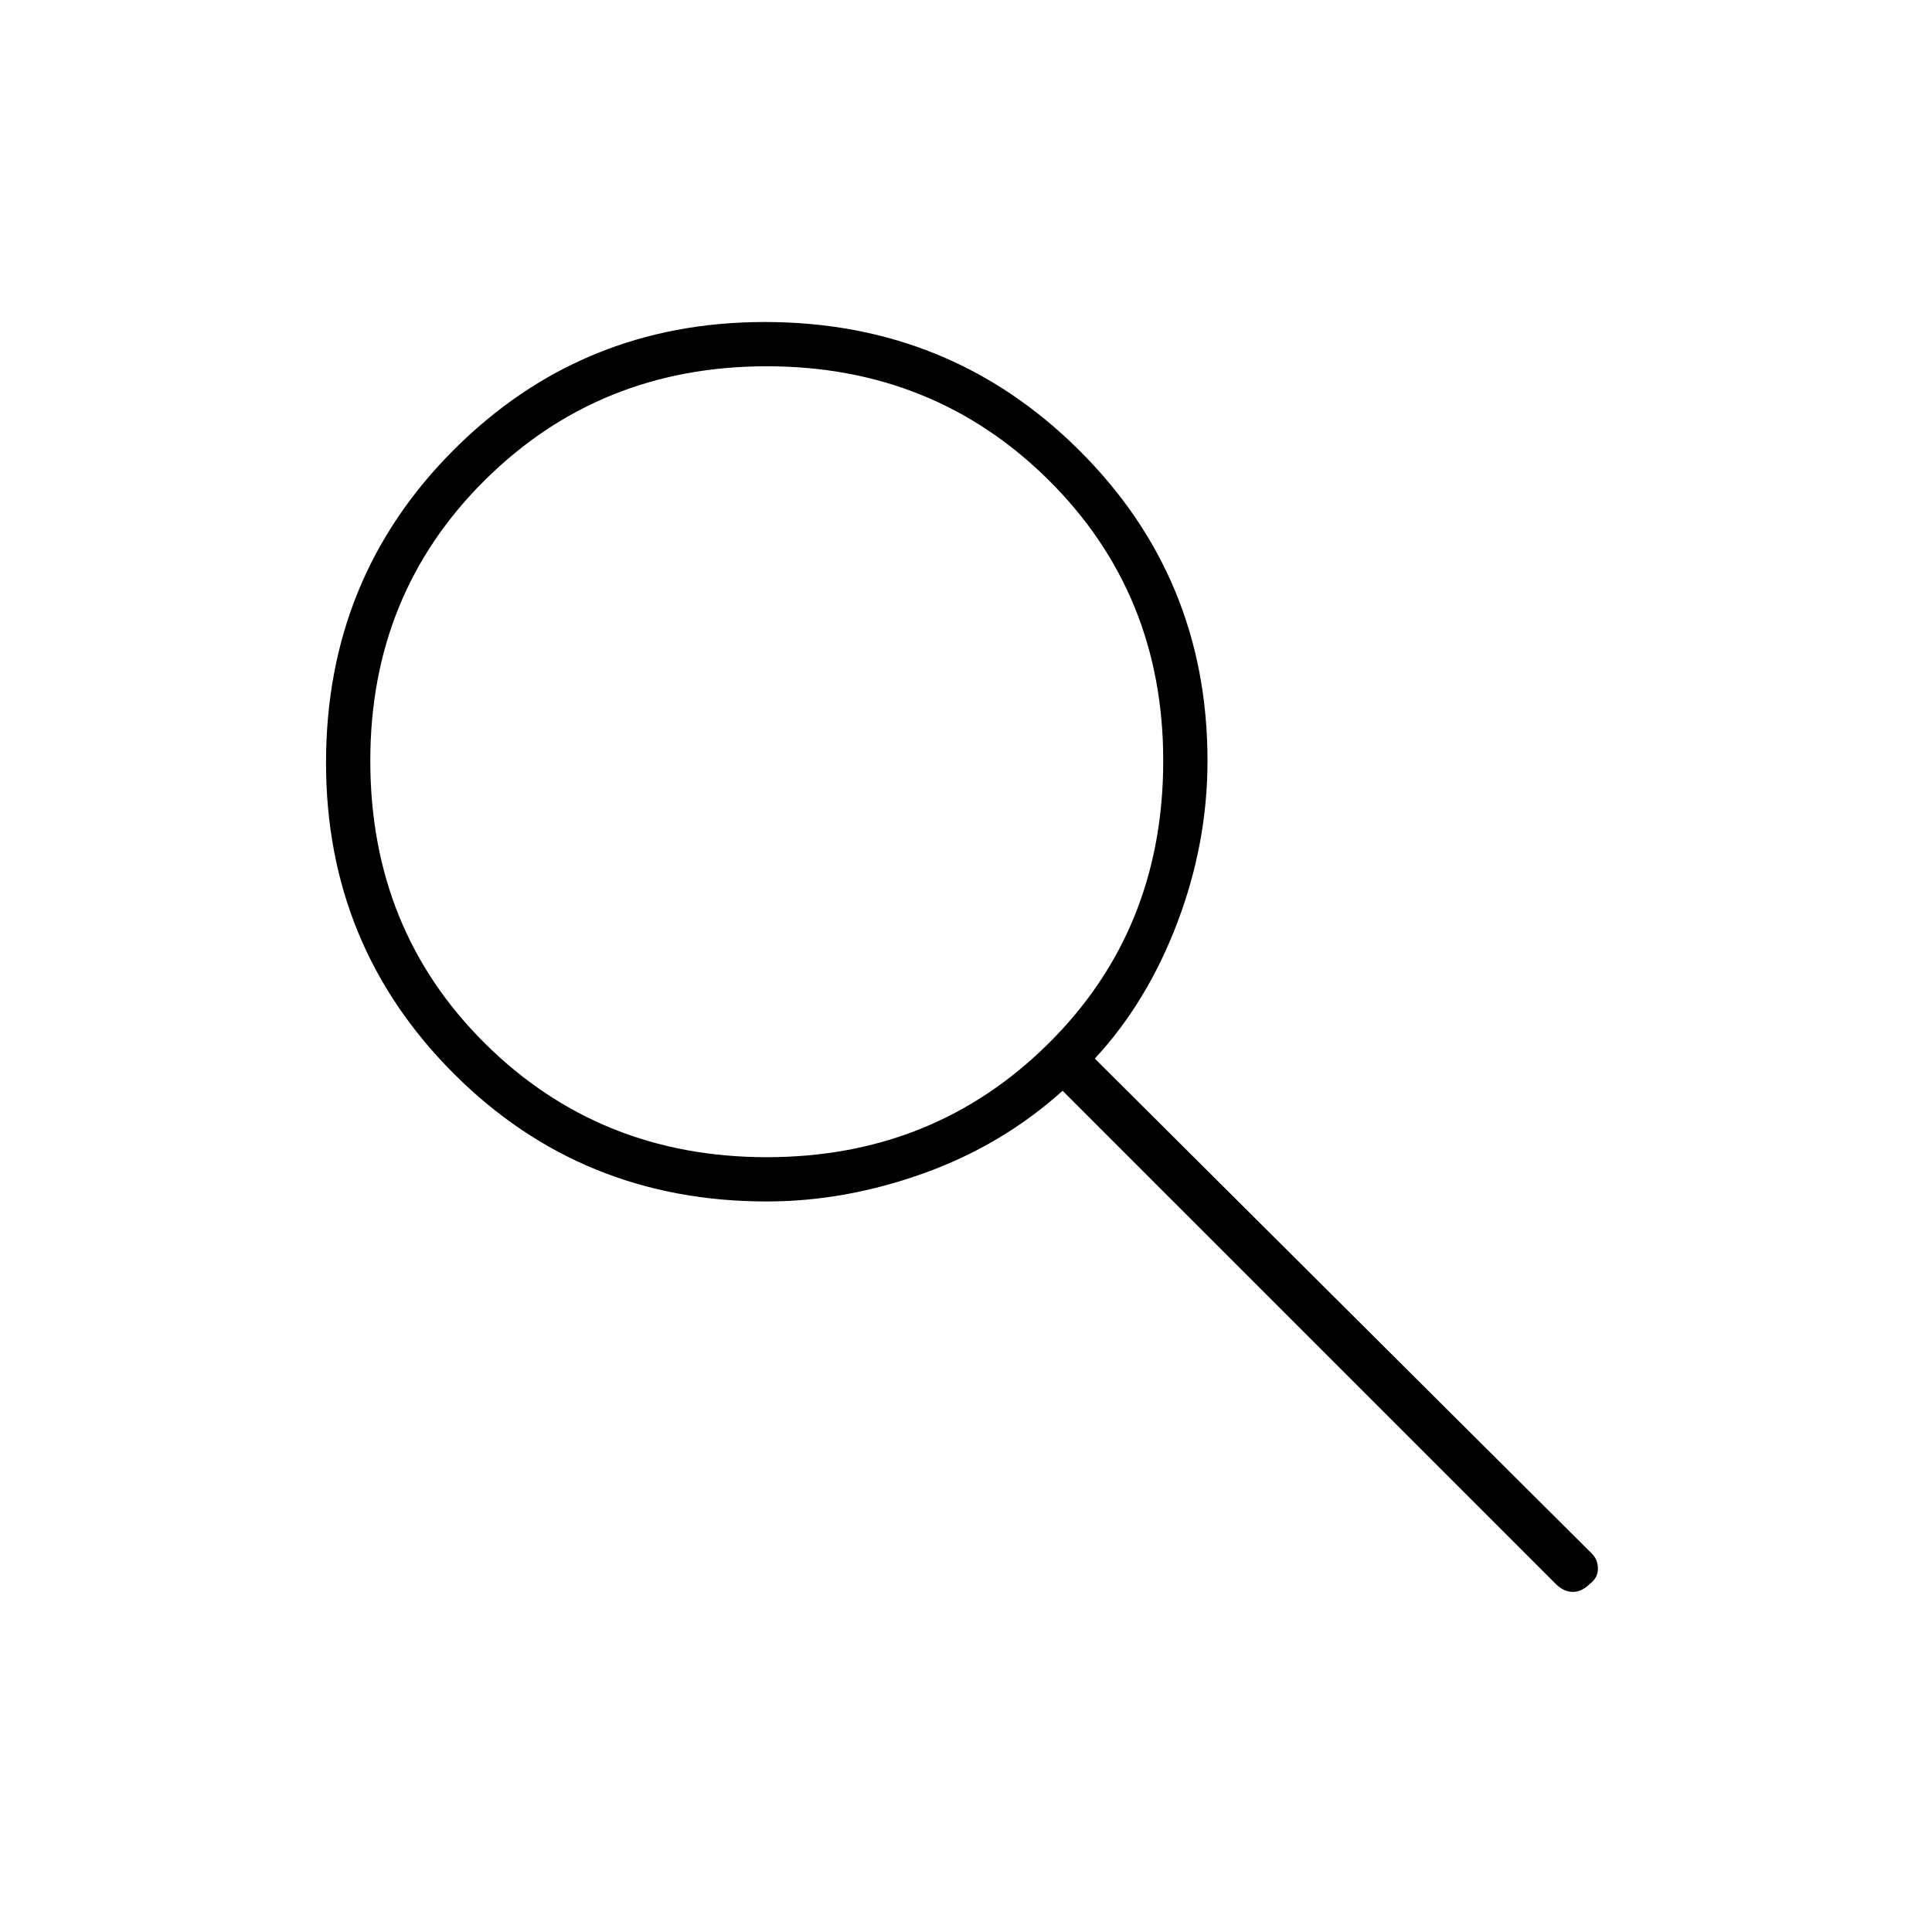
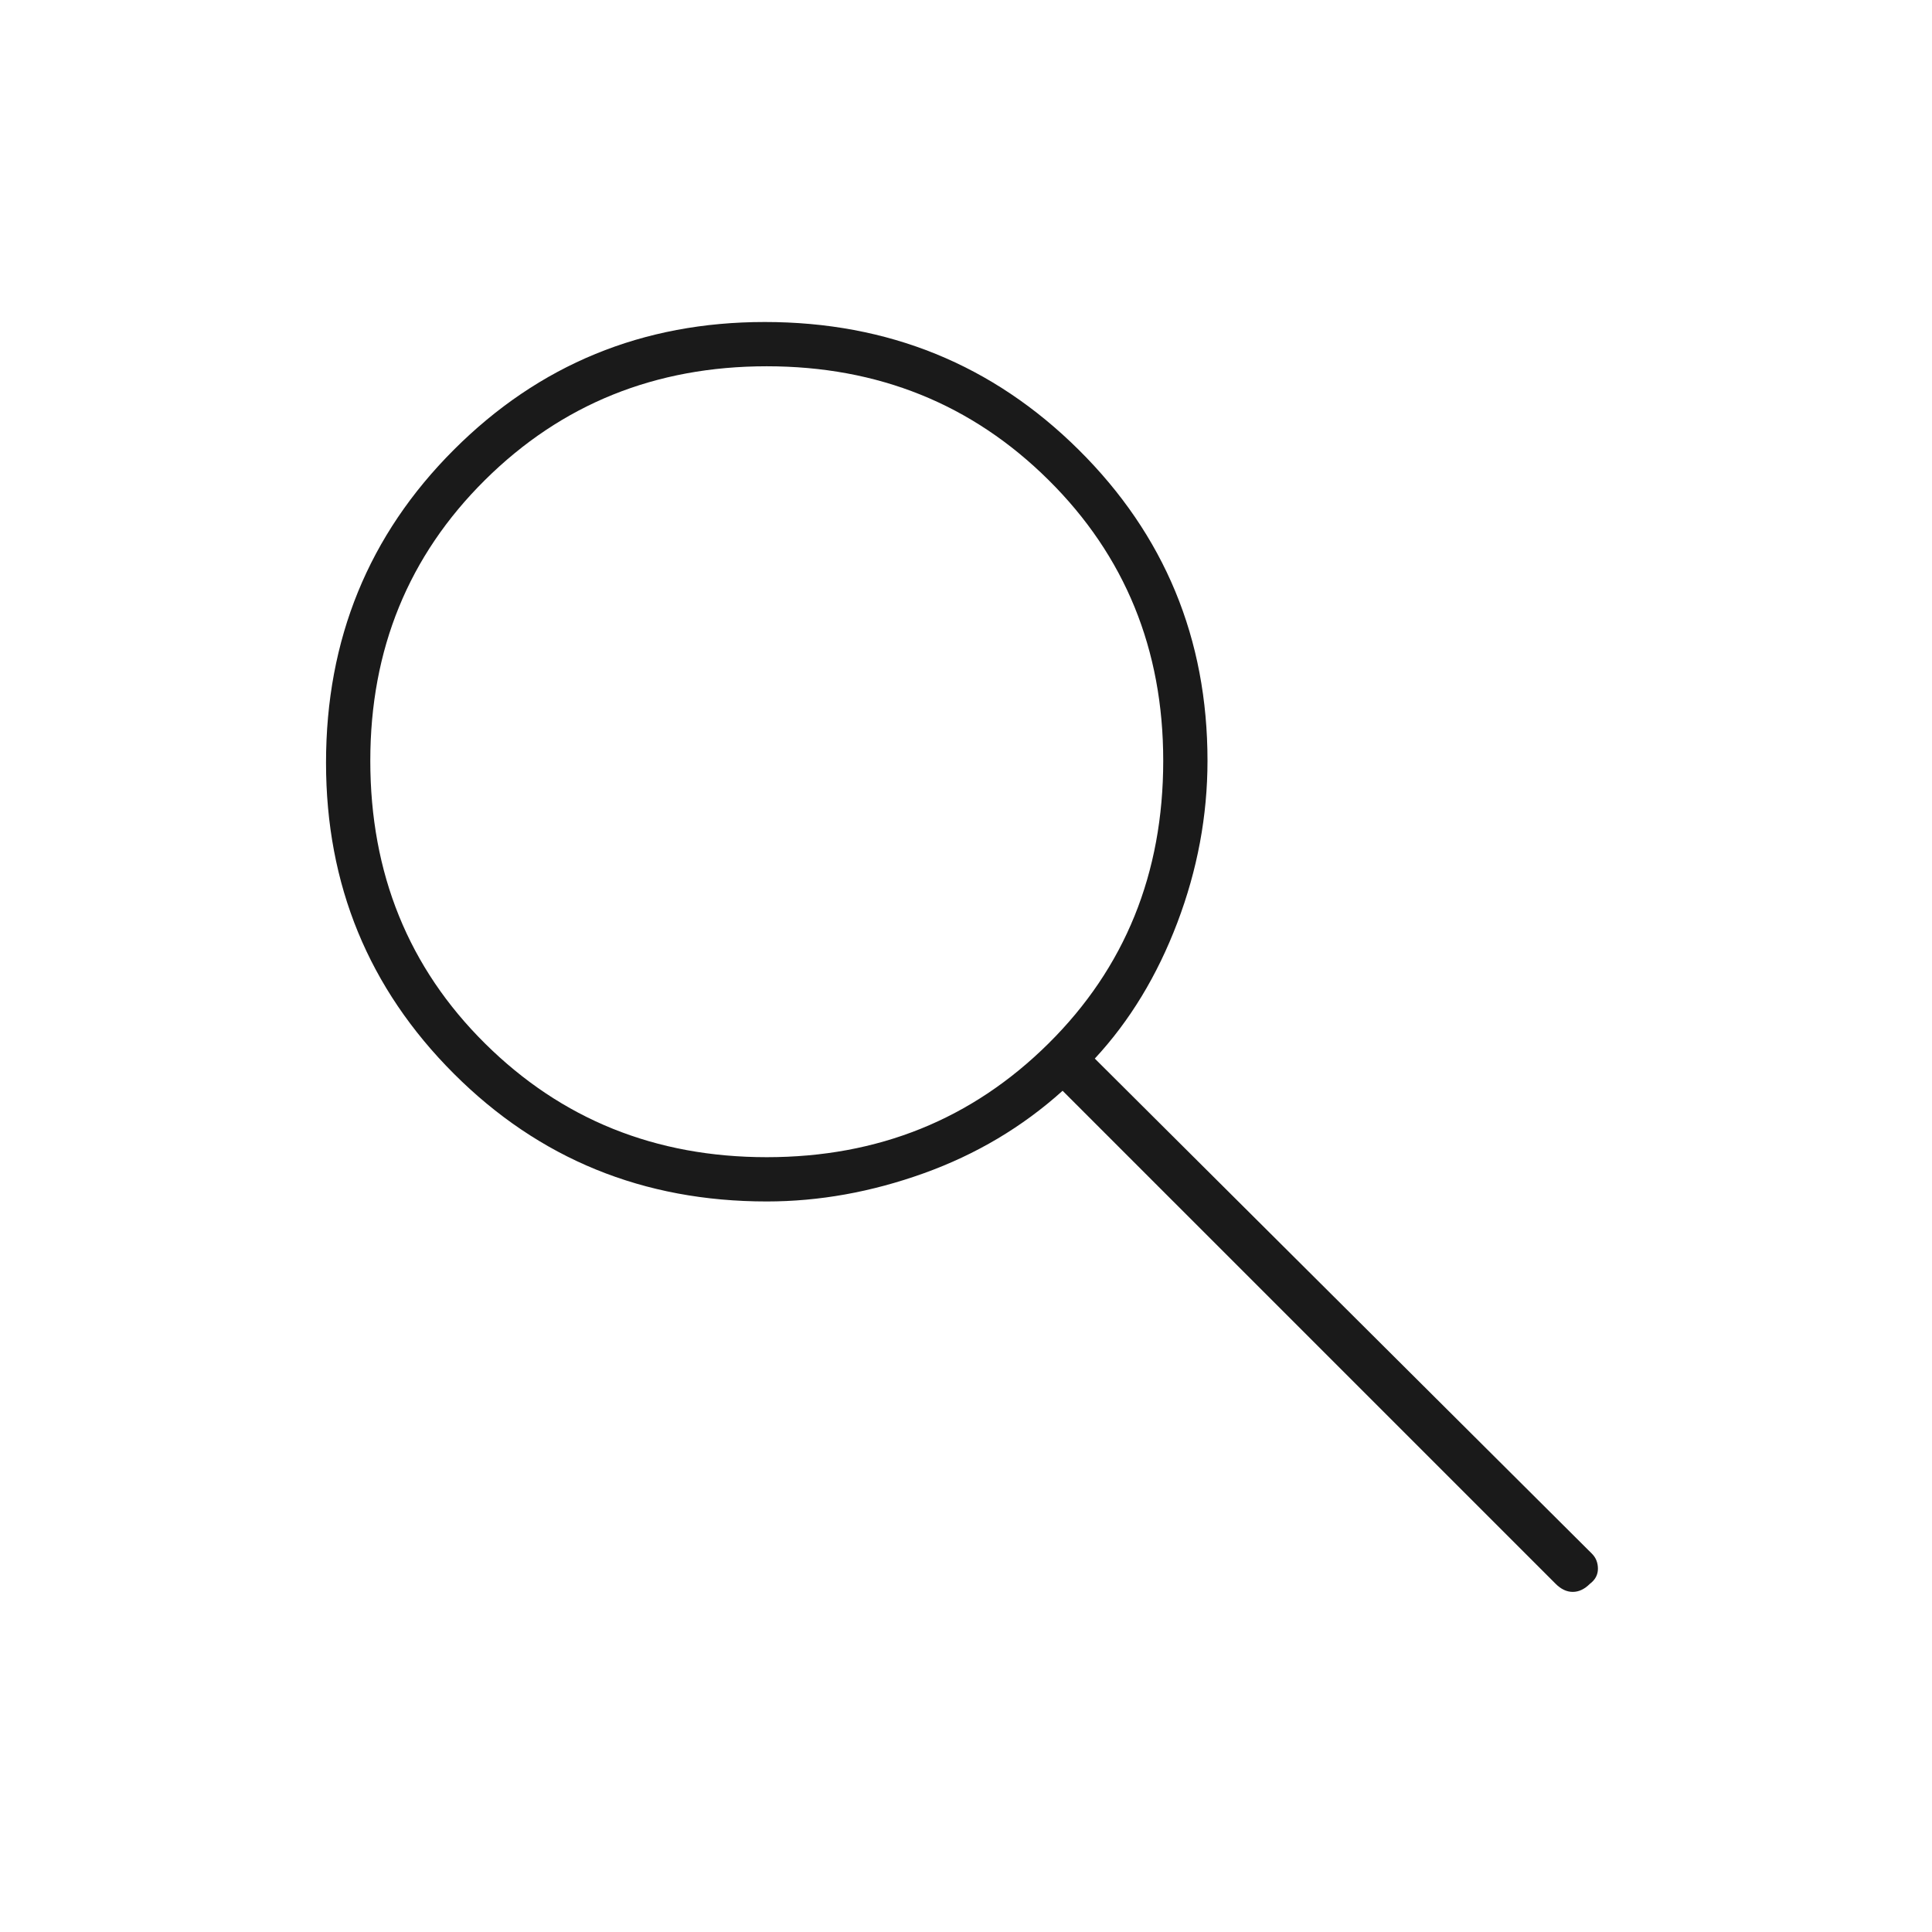
<svg xmlns="http://www.w3.org/2000/svg" height="48" width="48">
-   <path d="M38.65 39.35 26.4 27.1q-1.5 1.35-3.45 2.05-1.95.7-3.9.7-4.6 0-7.775-3.175Q8.1 23.5 8.1 18.95q0-4.6 3.175-7.775Q14.45 8 19 8q4.6 0 7.8 3.175T30 18.9q0 2.05-.75 4.025Q28.5 24.9 27.2 26.3l12.35 12.3q.15.15.15.375t-.2.375q-.2.2-.425.2-.225 0-.425-.2Zm-19.6-10.6q4.15 0 7-2.825Q28.9 23.1 28.9 18.9q0-4.15-2.85-6.975-2.85-2.825-7-2.825t-7 2.825Q9.2 14.75 9.2 18.9q0 4.2 2.85 7.025t7 2.825Z" />
+   <path fill="#1A1A1A" d="M38.65 39.35 26.4 27.1q-1.5 1.35-3.45 2.05-1.95.7-3.9.7-4.6 0-7.775-3.175Q8.1 23.5 8.1 18.95q0-4.6 3.175-7.775Q14.45 8 19 8q4.6 0 7.8 3.175T30 18.9q0 2.05-.75 4.025Q28.5 24.9 27.2 26.3l12.35 12.3q.15.15.15.375t-.2.375q-.2.2-.425.2-.225 0-.425-.2Zm-19.6-10.6q4.15 0 7-2.825Q28.9 23.1 28.9 18.9q0-4.15-2.85-6.975-2.85-2.825-7-2.825t-7 2.825Q9.2 14.75 9.2 18.9q0 4.2 2.85 7.025t7 2.825Z" />
</svg>
